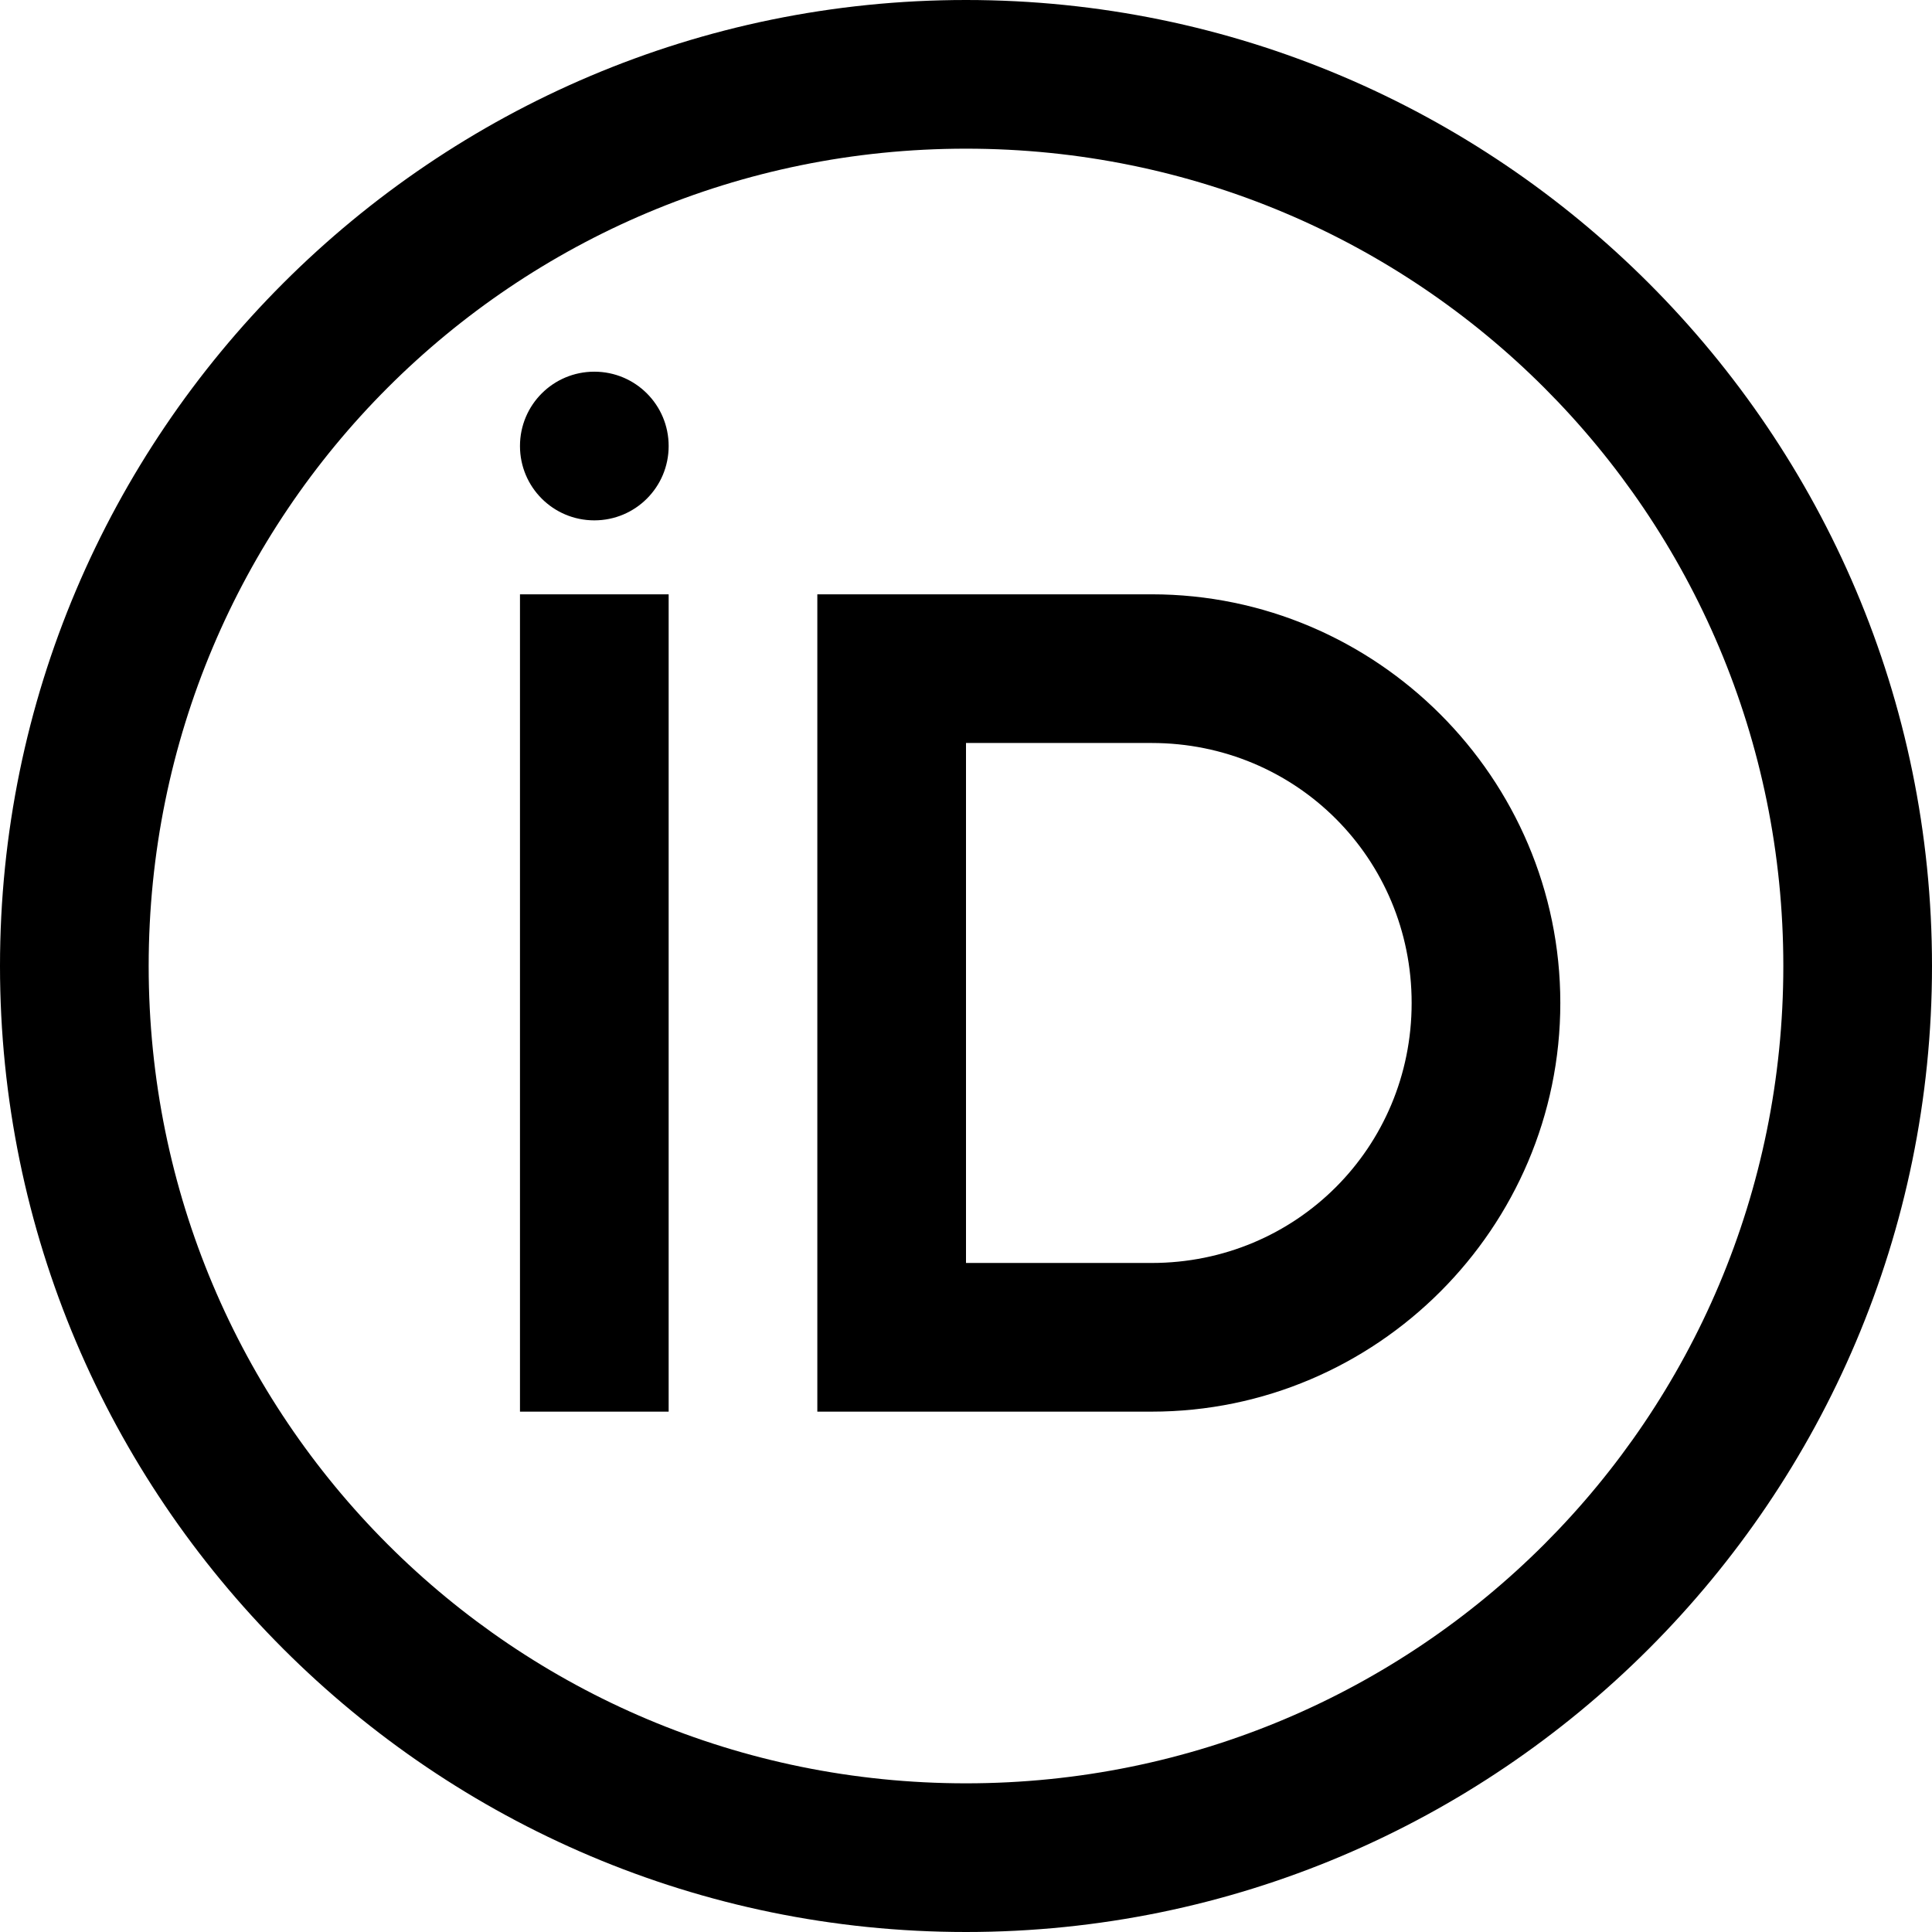
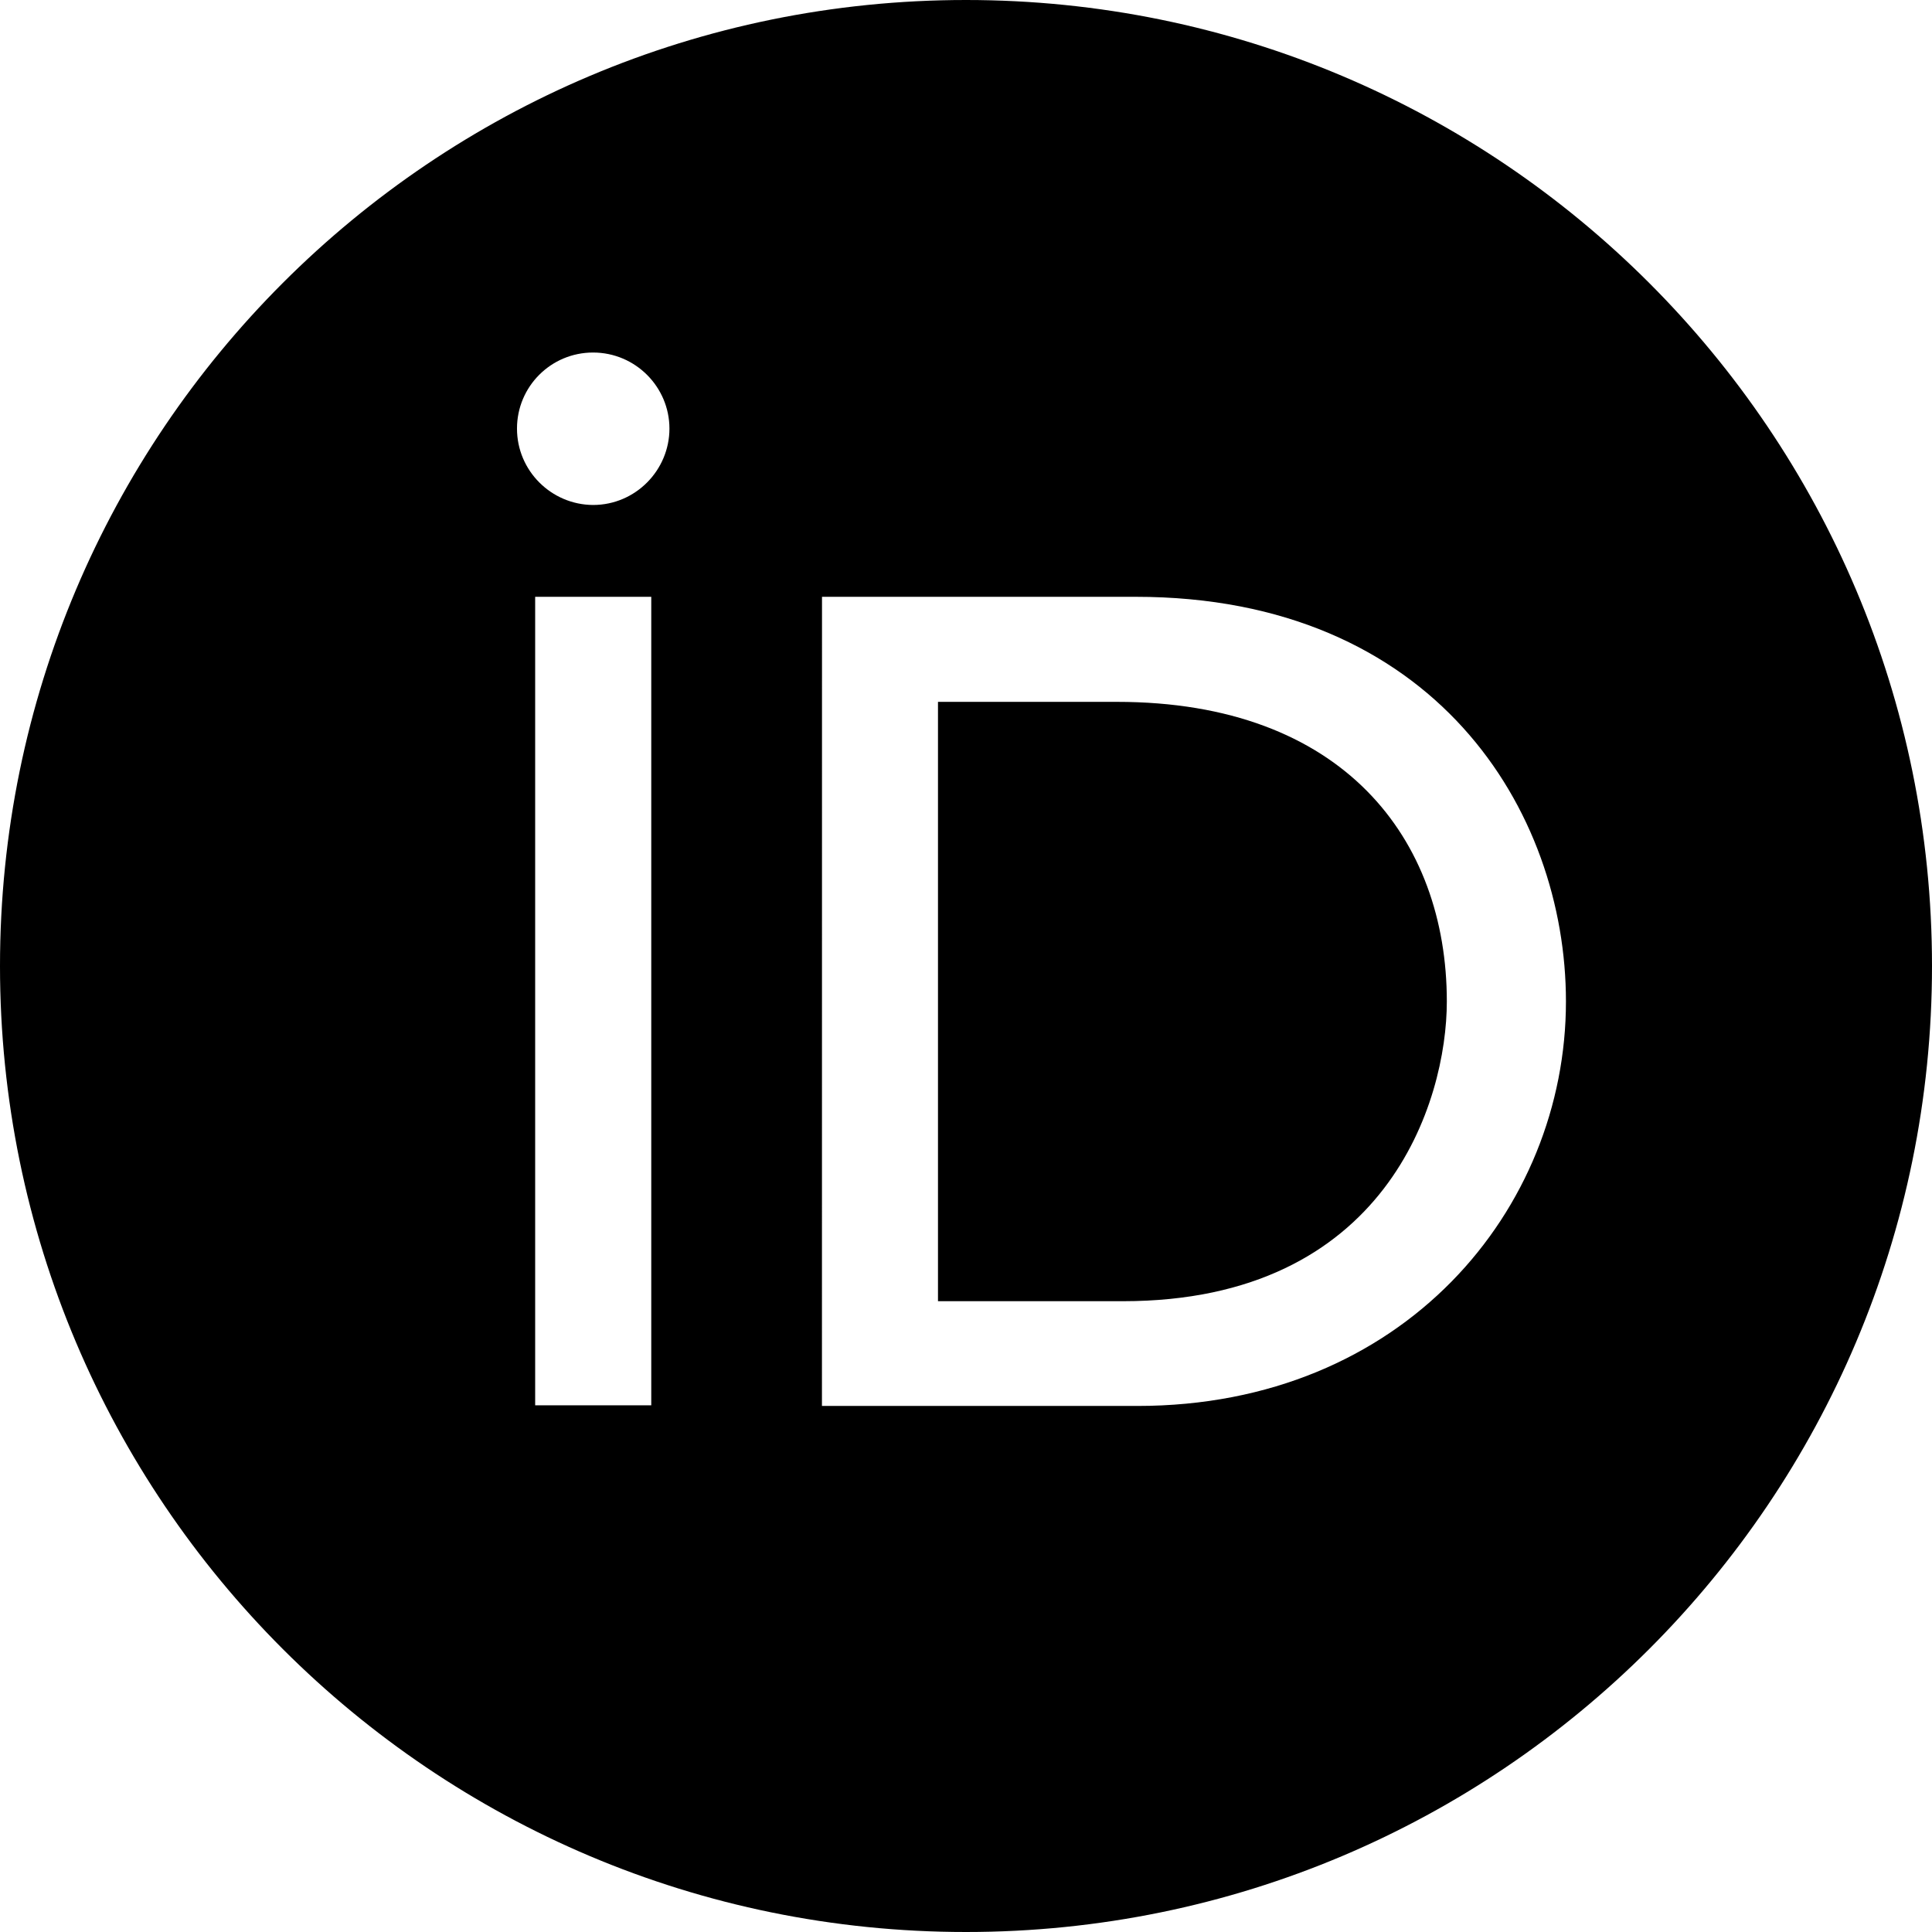
- <svg xmlns="http://www.w3.org/2000/svg" xml:space="preserve" viewBox="0 0 512 512">
-   <path d="M256 0C114.8 0 0 114.8 0 256s114.8 256 256 256 256-114.8 256-256S397.2 0 256 0m0 39.4c119.9 0 216.6 96.8 216.6 216.6S375.9 472.6 256 472.6 39.4 375.9 39.4 256 136.1 39.4 256 39.4m-98.5 59.1c-10.9 0-19.7 8.8-19.7 19.7s8.8 19.7 19.7 19.7 19.7-8.8 19.7-19.7-8.8-19.7-19.7-19.7m-19.7 59v216.6h39.4V157.5zm78.8 0v216.6h88.6c59.6 0 108.3-48.7 108.3-108.3s-48.7-108.3-108.3-108.3zm39.4 39.4h49.2c38.3 0 68.9 30.6 68.9 68.9s-30.6 68.9-68.9 68.9H256z" />
+ <svg xmlns="http://www.w3.org/2000/svg" fill="#000000" width="800px" height="800px" viewBox="0 0 32 32">
+   <path d="M16 0c-8.839 0-16 7.161-16 16s7.161 16 16 16c8.839 0 16-7.161 16-16s-7.161-16-16-16zM9.823 5.839c0.704 0 1.265 0.573 1.265 1.26 0 0.688-0.561 1.265-1.265 1.265-0.692-0.004-1.26-0.567-1.26-1.265 0-0.697 0.563-1.26 1.26-1.26zM8.864 9.885h1.923v13.391h-1.923zM13.615 9.885h5.197c4.948 0 7.125 3.541 7.125 6.703 0 3.439-2.687 6.699-7.099 6.699h-5.224zM15.536 11.625v9.927h3.063c4.365 0 5.365-3.312 5.365-4.964 0-2.687-1.713-4.963-5.464-4.963z" />
</svg>
